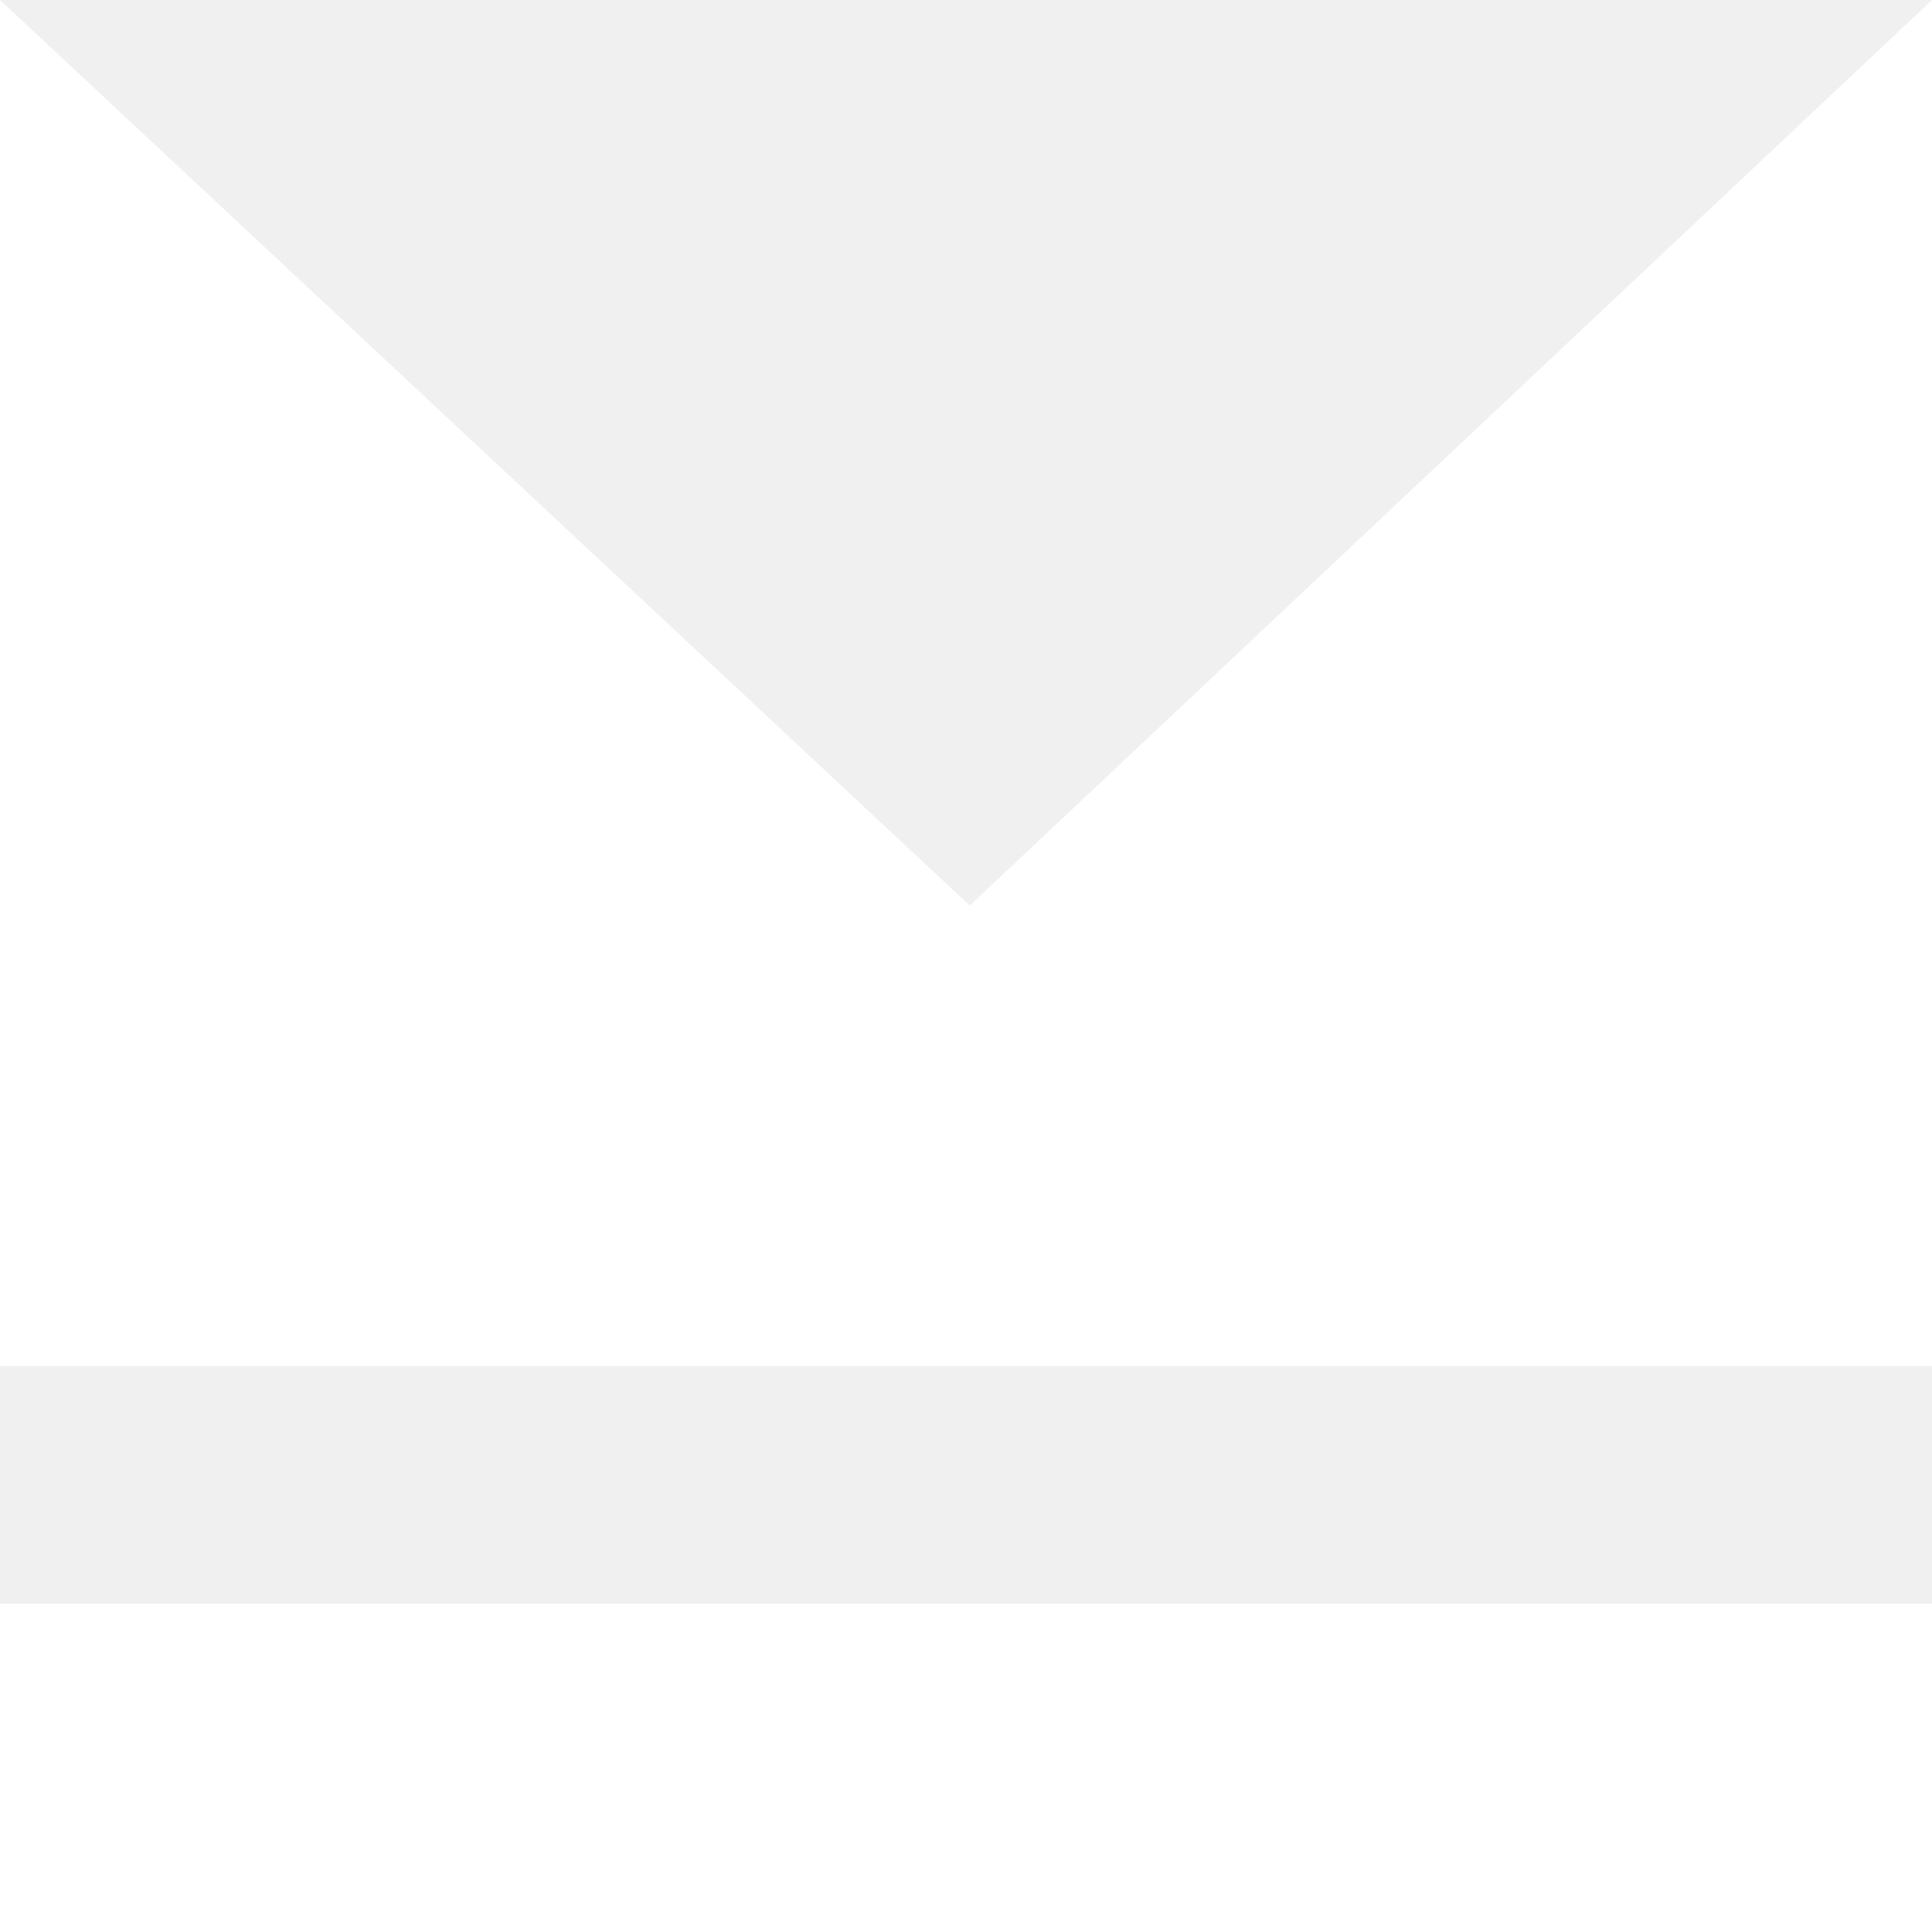
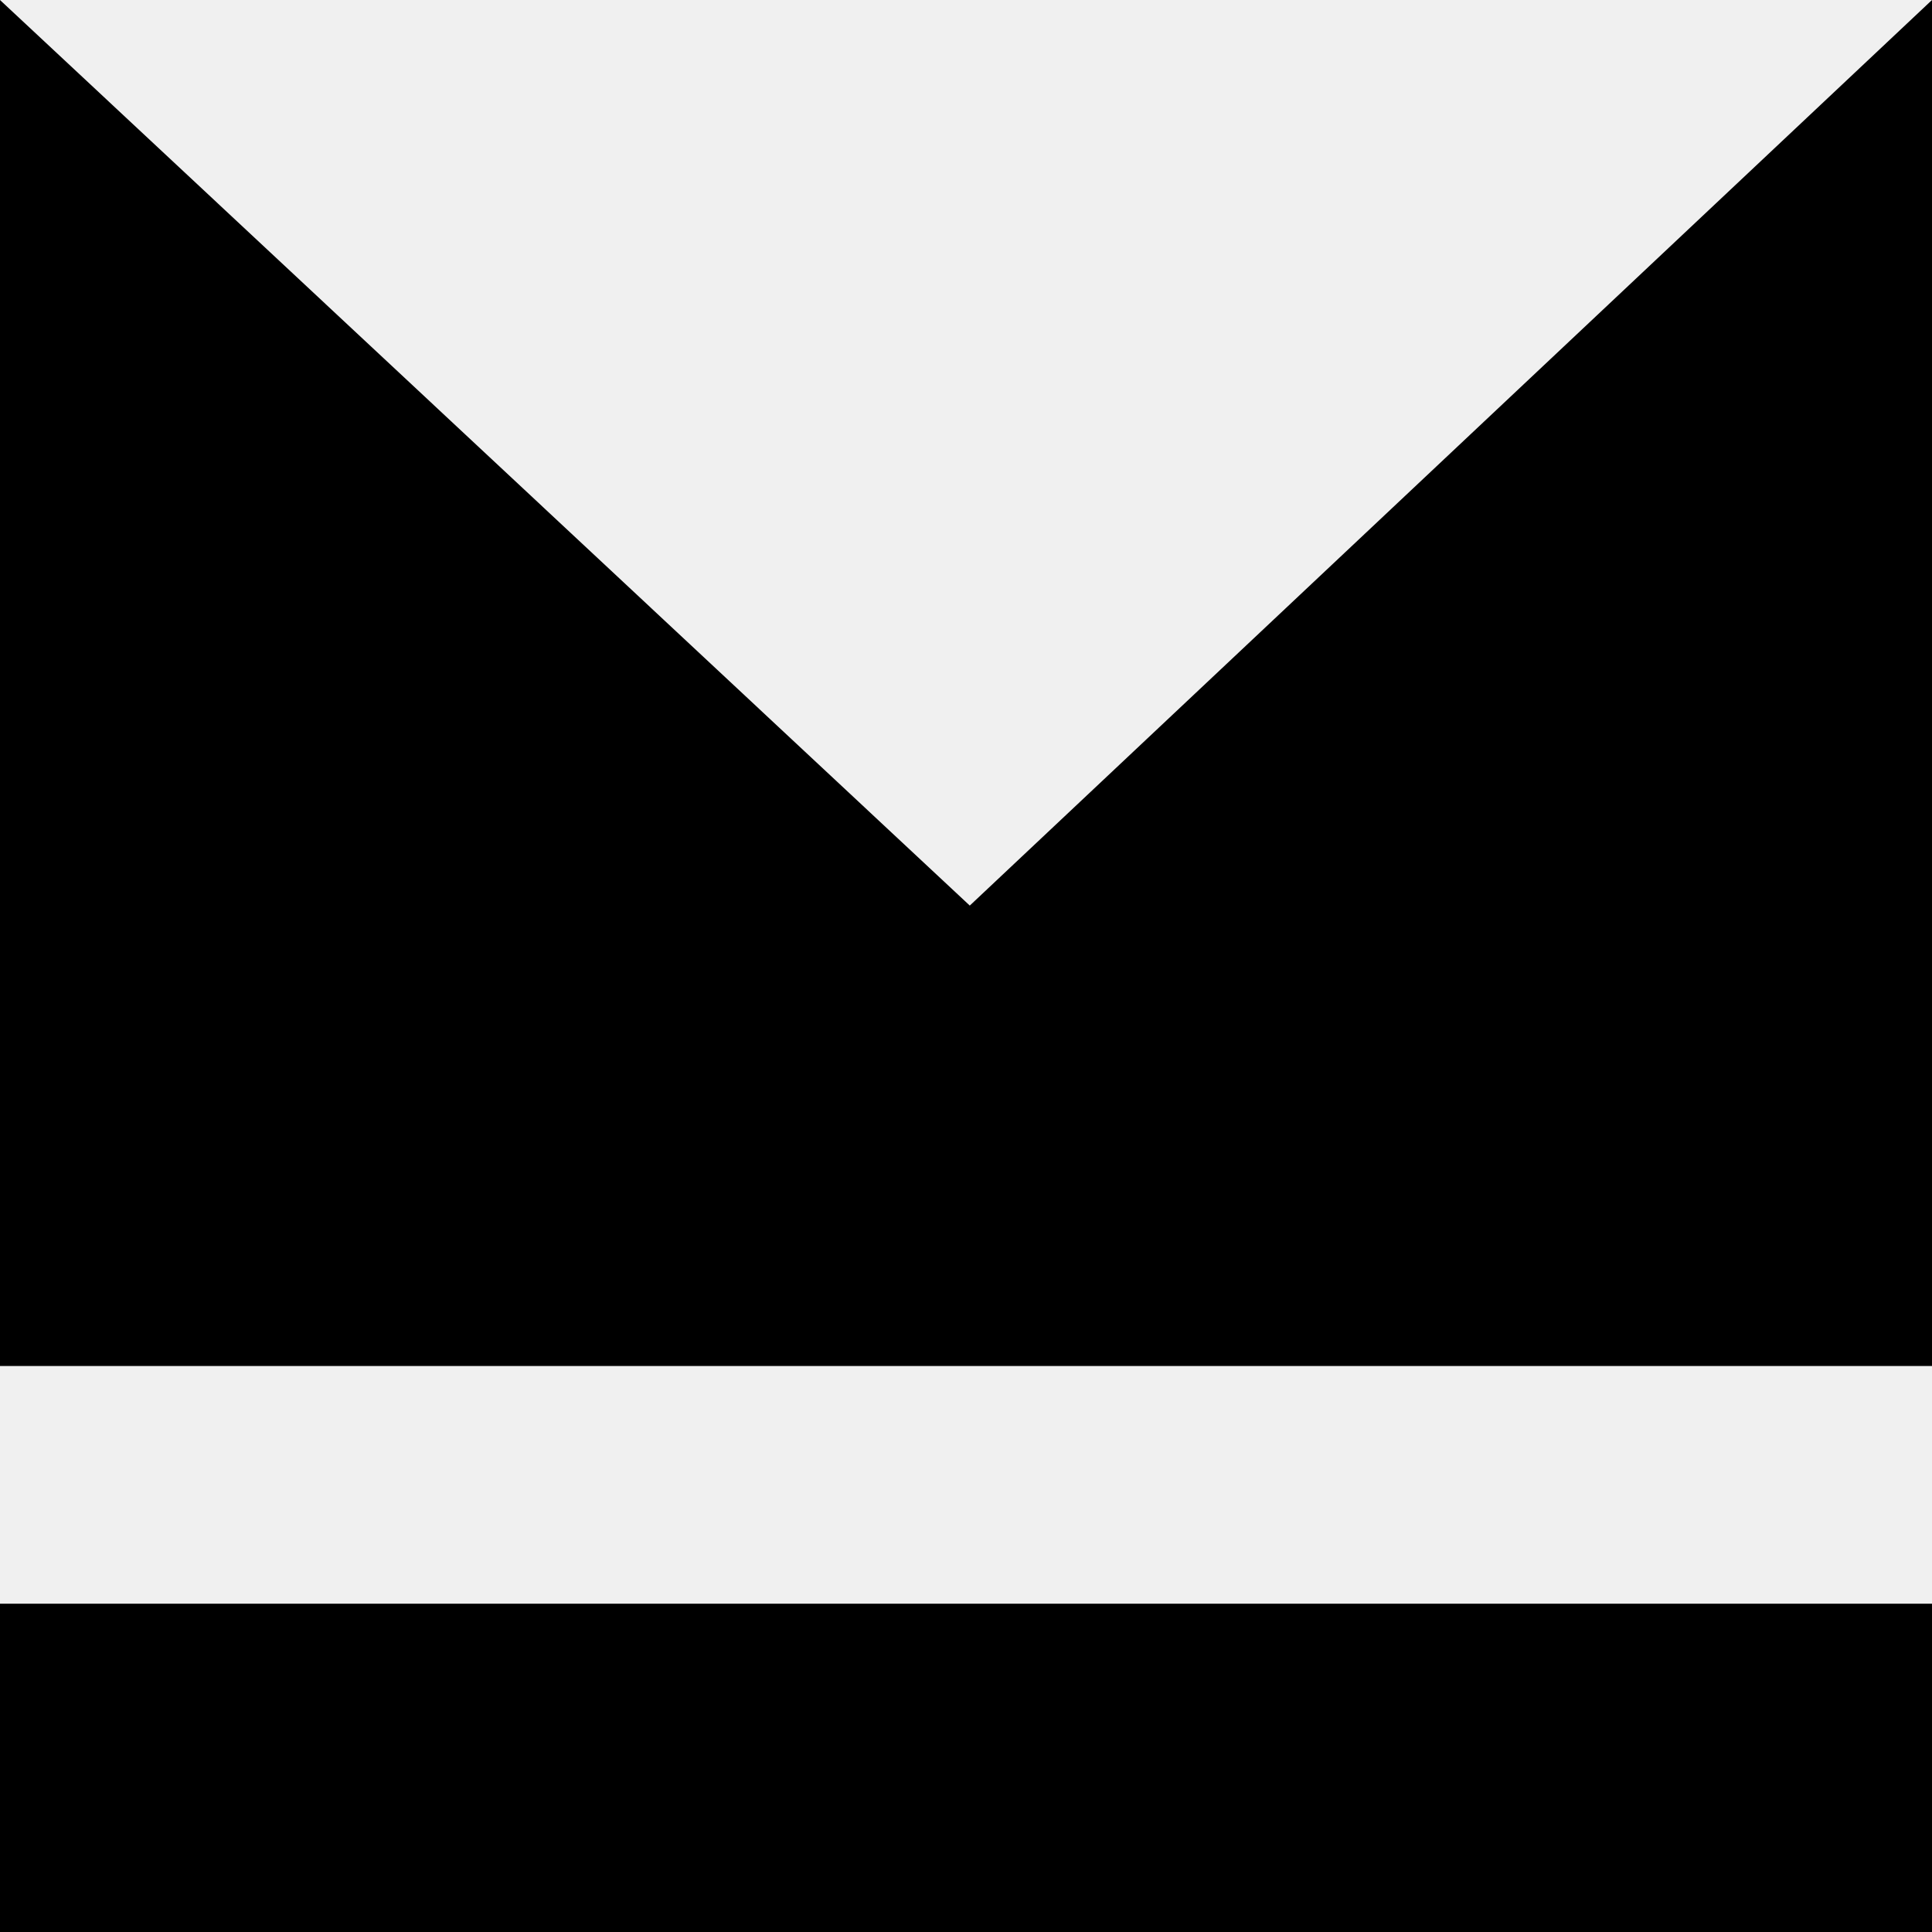
- <svg xmlns="http://www.w3.org/2000/svg" style="isolation:isolate" width="128" height="128">
-   <defs>
-     <clipPath id="a">
-       <path d="M0 0h128v128H0z" />
-     </clipPath>
-   </defs>
-   <g fill="#FFF" clip-path="url(#a)">
-     <path d="M0 0v90.5h128V0L64.25 59.997 0 0zM0 106.25h128V128H0z" />
-   </g>
+ <svg xmlns="http://www.w3.org/2000/svg" width="512" height="512" viewBox="0 0 512 512" fill="none">
+   <path d="M0 0V362H512V0L257 239.989L0 0Z" fill="black" />
+   <path d="M512 425H0V512H512V425Z" fill="black" />
</svg>
